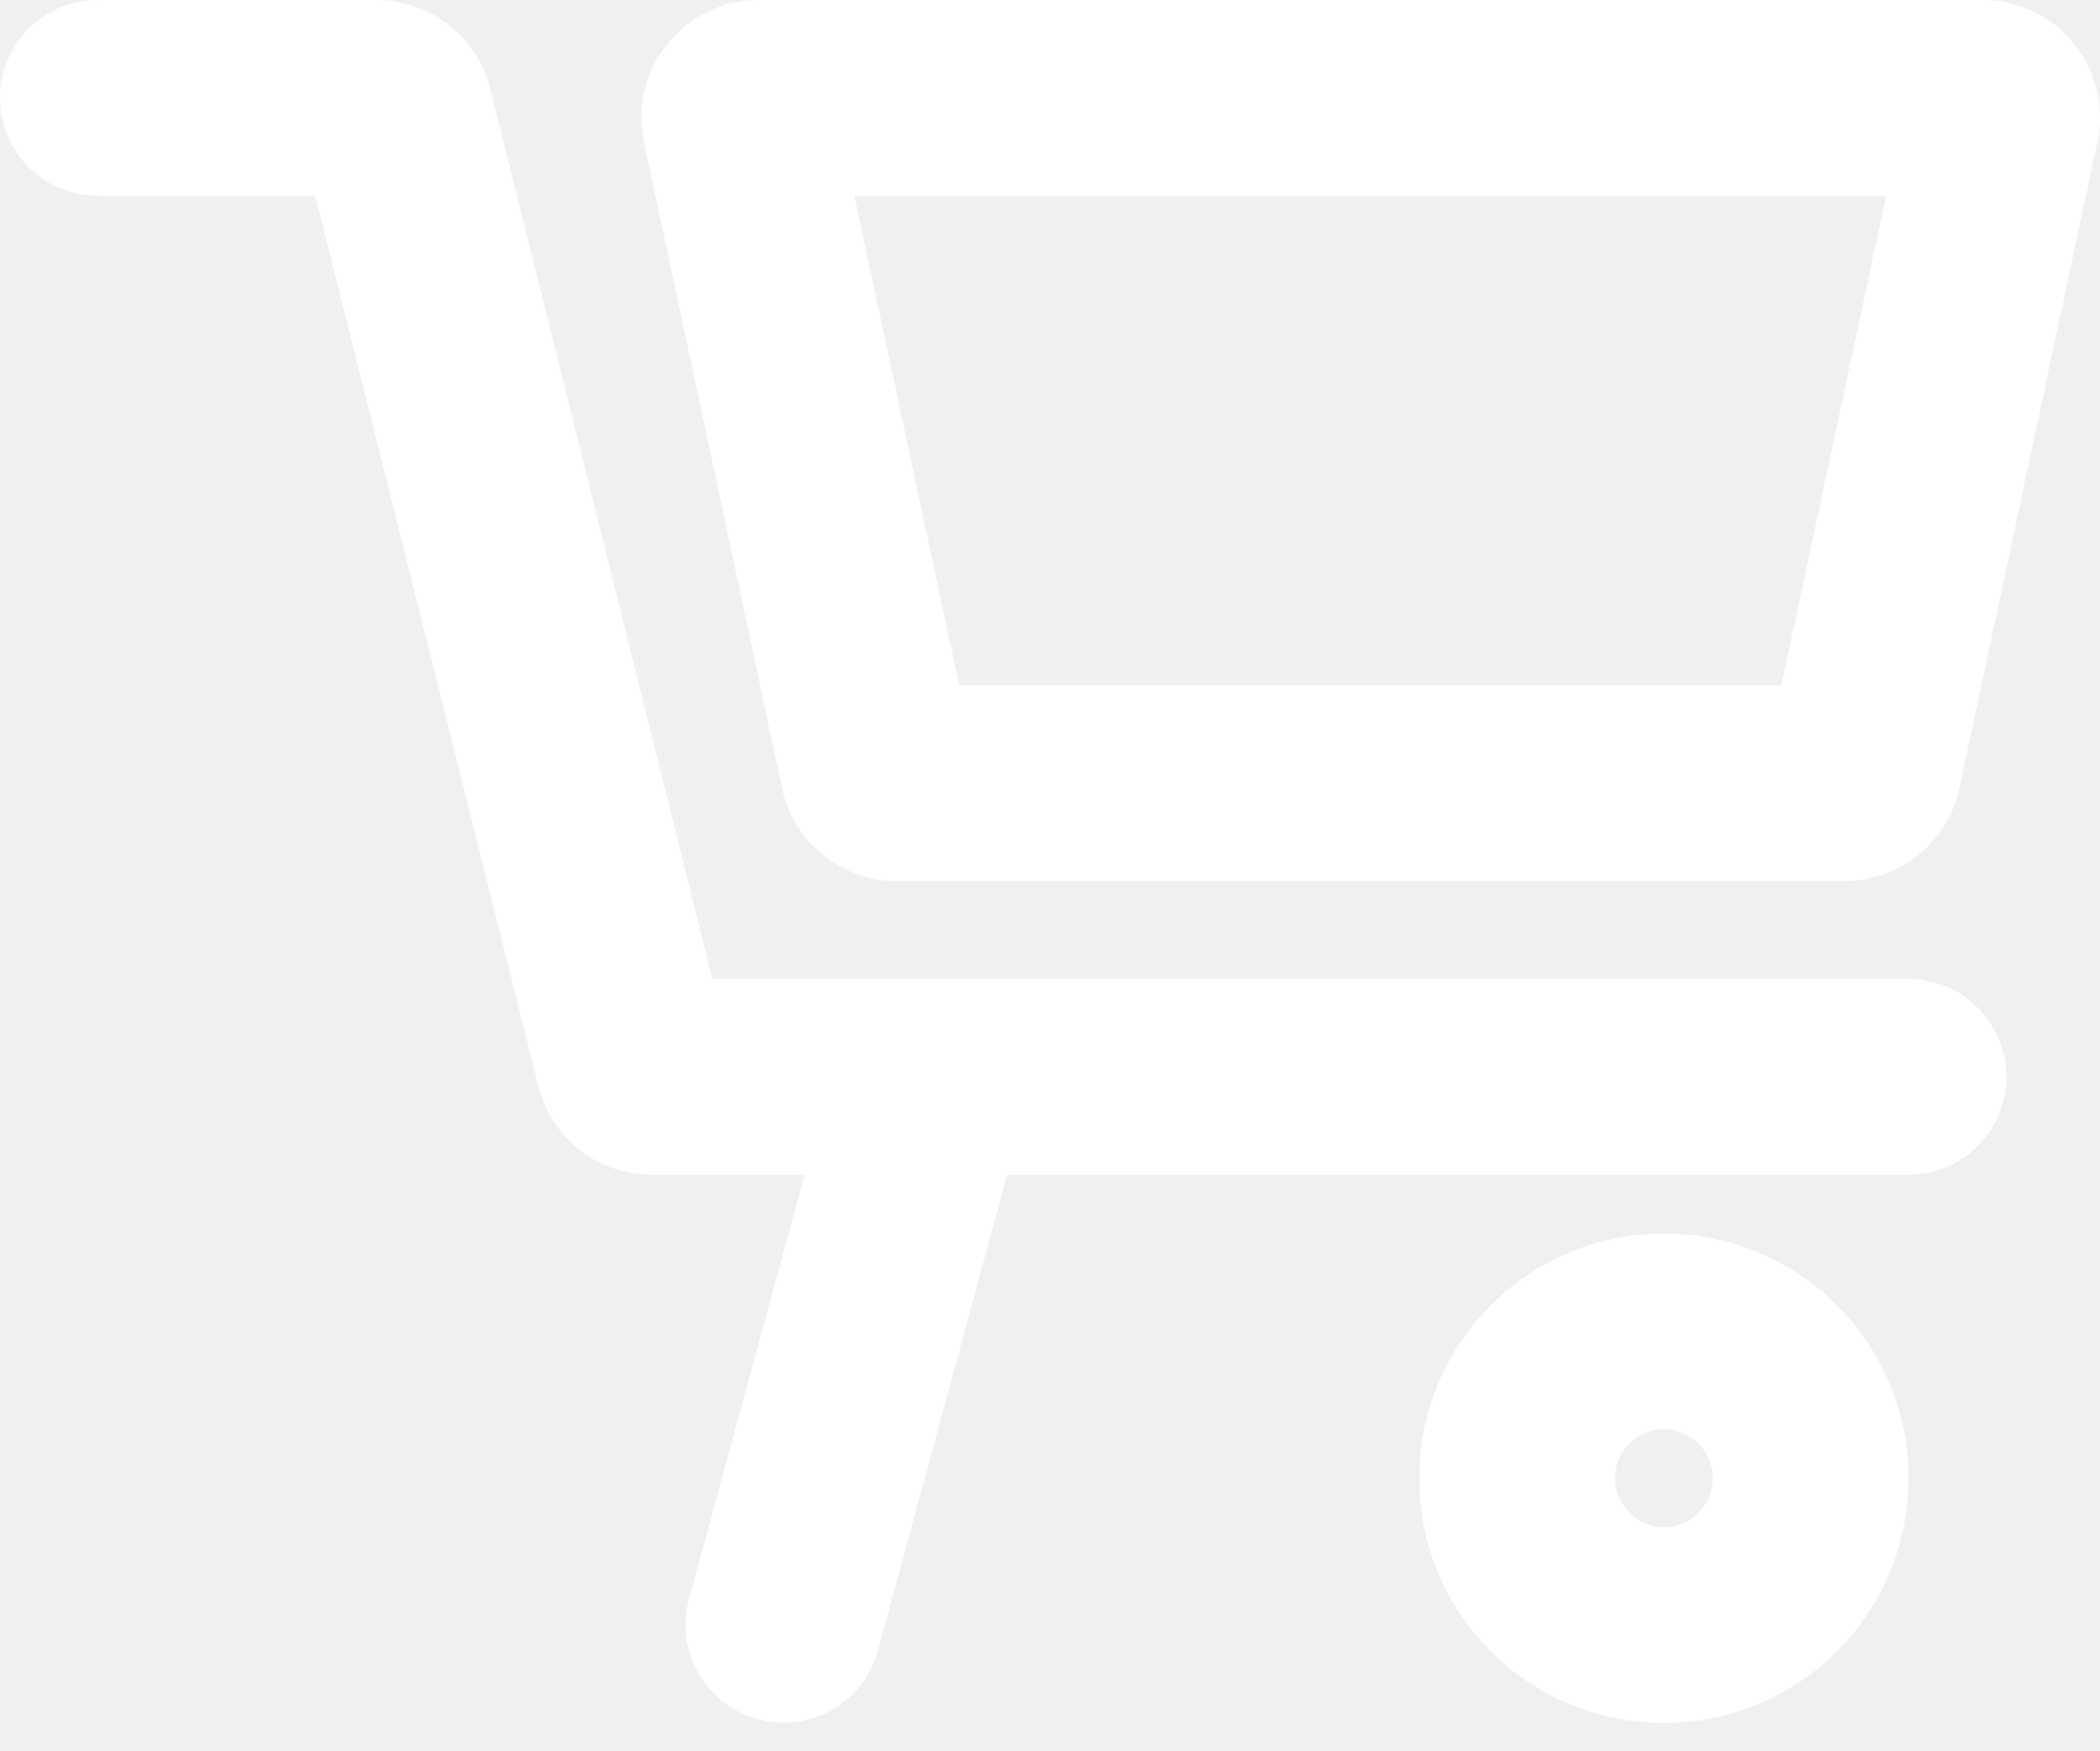
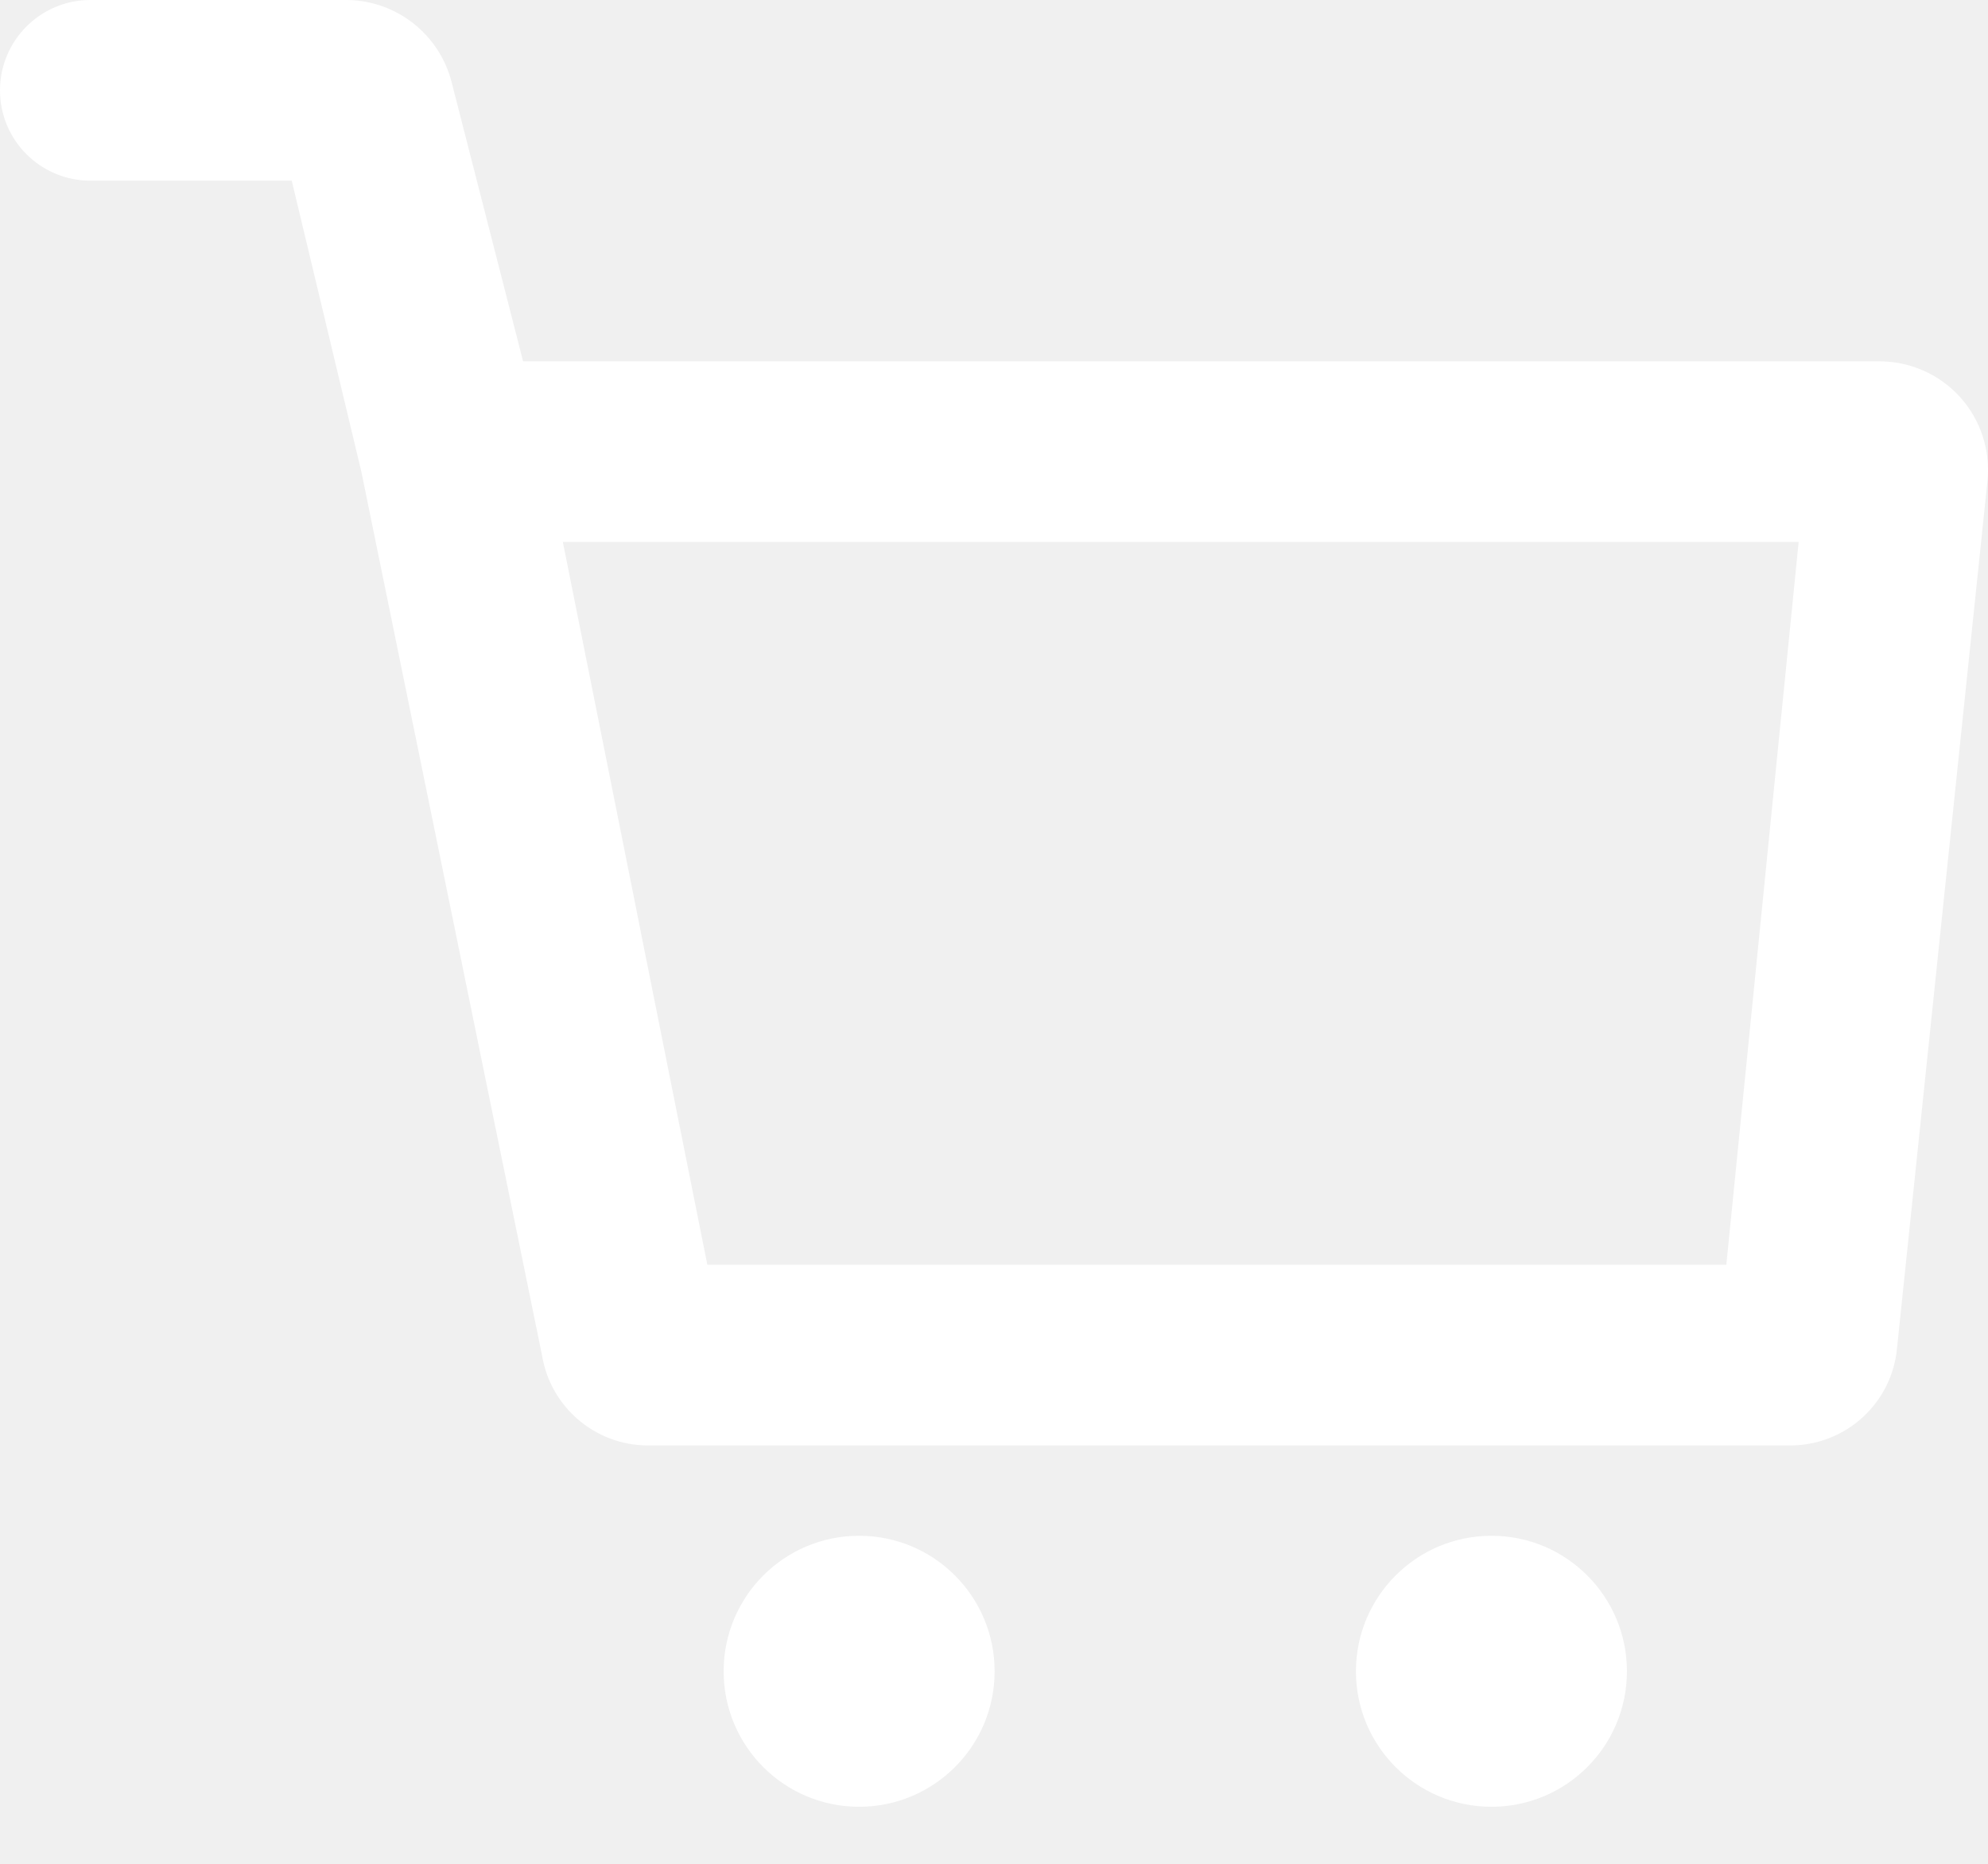
- <svg xmlns="http://www.w3.org/2000/svg" width="24" height="20" viewBox="0 0 24 20" fill="none">
-   <path fill-rule="evenodd" clip-rule="evenodd" d="M19.015 19.687C20.56 19.687 21.812 18.435 21.812 16.89C21.812 15.346 20.56 14.094 19.015 14.094C17.471 14.094 16.219 15.346 16.219 16.89C16.219 18.435 17.471 19.687 19.015 19.687ZM19.015 17.45C18.709 17.444 18.462 17.197 18.456 16.89C18.456 16.581 18.706 16.331 19.015 16.331C19.324 16.331 19.575 16.581 19.575 16.89C19.575 17.199 19.324 17.45 19.015 17.45Z" fill="white" />
-   <path d="M21.812 11.186C22.43 11.186 22.93 11.686 22.93 12.304C22.93 12.922 22.43 13.423 21.812 13.423H11.51L10.034 18.859C9.87 19.455 9.254 19.805 8.658 19.642C8.062 19.478 7.711 18.862 7.875 18.266L9.195 13.423H7.45C6.834 13.424 6.297 13.003 6.152 12.405L3.602 2.237H1.119C0.501 2.237 2.86102e-05 1.736 2.86102e-05 1.119C2.86102e-05 0.501 0.501 0 1.119 0H4.306C4.921 0.002 5.455 0.422 5.604 1.018L8.143 11.186H21.812Z" fill="white" />
-   <path fill-rule="evenodd" clip-rule="evenodd" d="M21.073 10.067C21.71 10.07 22.261 9.627 22.393 9.004L23.971 1.622C24.055 1.226 23.956 0.814 23.702 0.499C23.448 0.185 23.066 0.001 22.662 0H8.646C8.246 0.008 7.87 0.194 7.621 0.508C7.372 0.822 7.276 1.23 7.36 1.622L8.937 9.004C9.07 9.627 9.621 10.07 10.257 10.067H21.073ZM10.962 7.83L9.765 2.237H21.555L20.358 7.83H10.962Z" fill="white" />
+ <svg xmlns="http://www.w3.org/2000/svg" width="16" height="15" viewBox="0 0 16 15" fill="none">
+   <path fill-rule="evenodd" clip-rule="evenodd" d="M4.21 2.908H15.116C15.364 2.905 15.603 3.008 15.771 3.191C15.939 3.374 16.02 3.621 15.996 3.868L15.268 10.848C15.228 11.289 14.861 11.628 14.418 11.633H5.213C4.79 11.632 4.43 11.324 4.362 10.906L2.908 3.795L2.348 1.454H0.727C0.326 1.454 0 1.129 0 0.727C0 0.326 0.326 0 0.727 0H2.799C3.195 0.007 3.537 0.278 3.635 0.662L4.21 2.908ZM5.693 10.179H13.894L14.476 4.362H4.53L5.693 10.179Z" fill="white" />
+   <path d="M6.914 14.541C7.517 14.541 8.005 14.053 8.005 13.451C8.005 12.848 7.517 12.36 6.914 12.36C6.312 12.36 5.824 12.848 5.824 13.451C5.824 14.053 6.312 14.541 6.914 14.541Z" fill="white" />
+   <path d="M12.004 14.541C12.606 14.541 13.094 14.053 13.094 13.451C13.094 12.848 12.606 12.36 12.004 12.36C11.401 12.36 10.913 12.848 10.913 13.451C10.913 14.053 11.401 14.541 12.004 14.541Z" fill="white" />
</svg>
